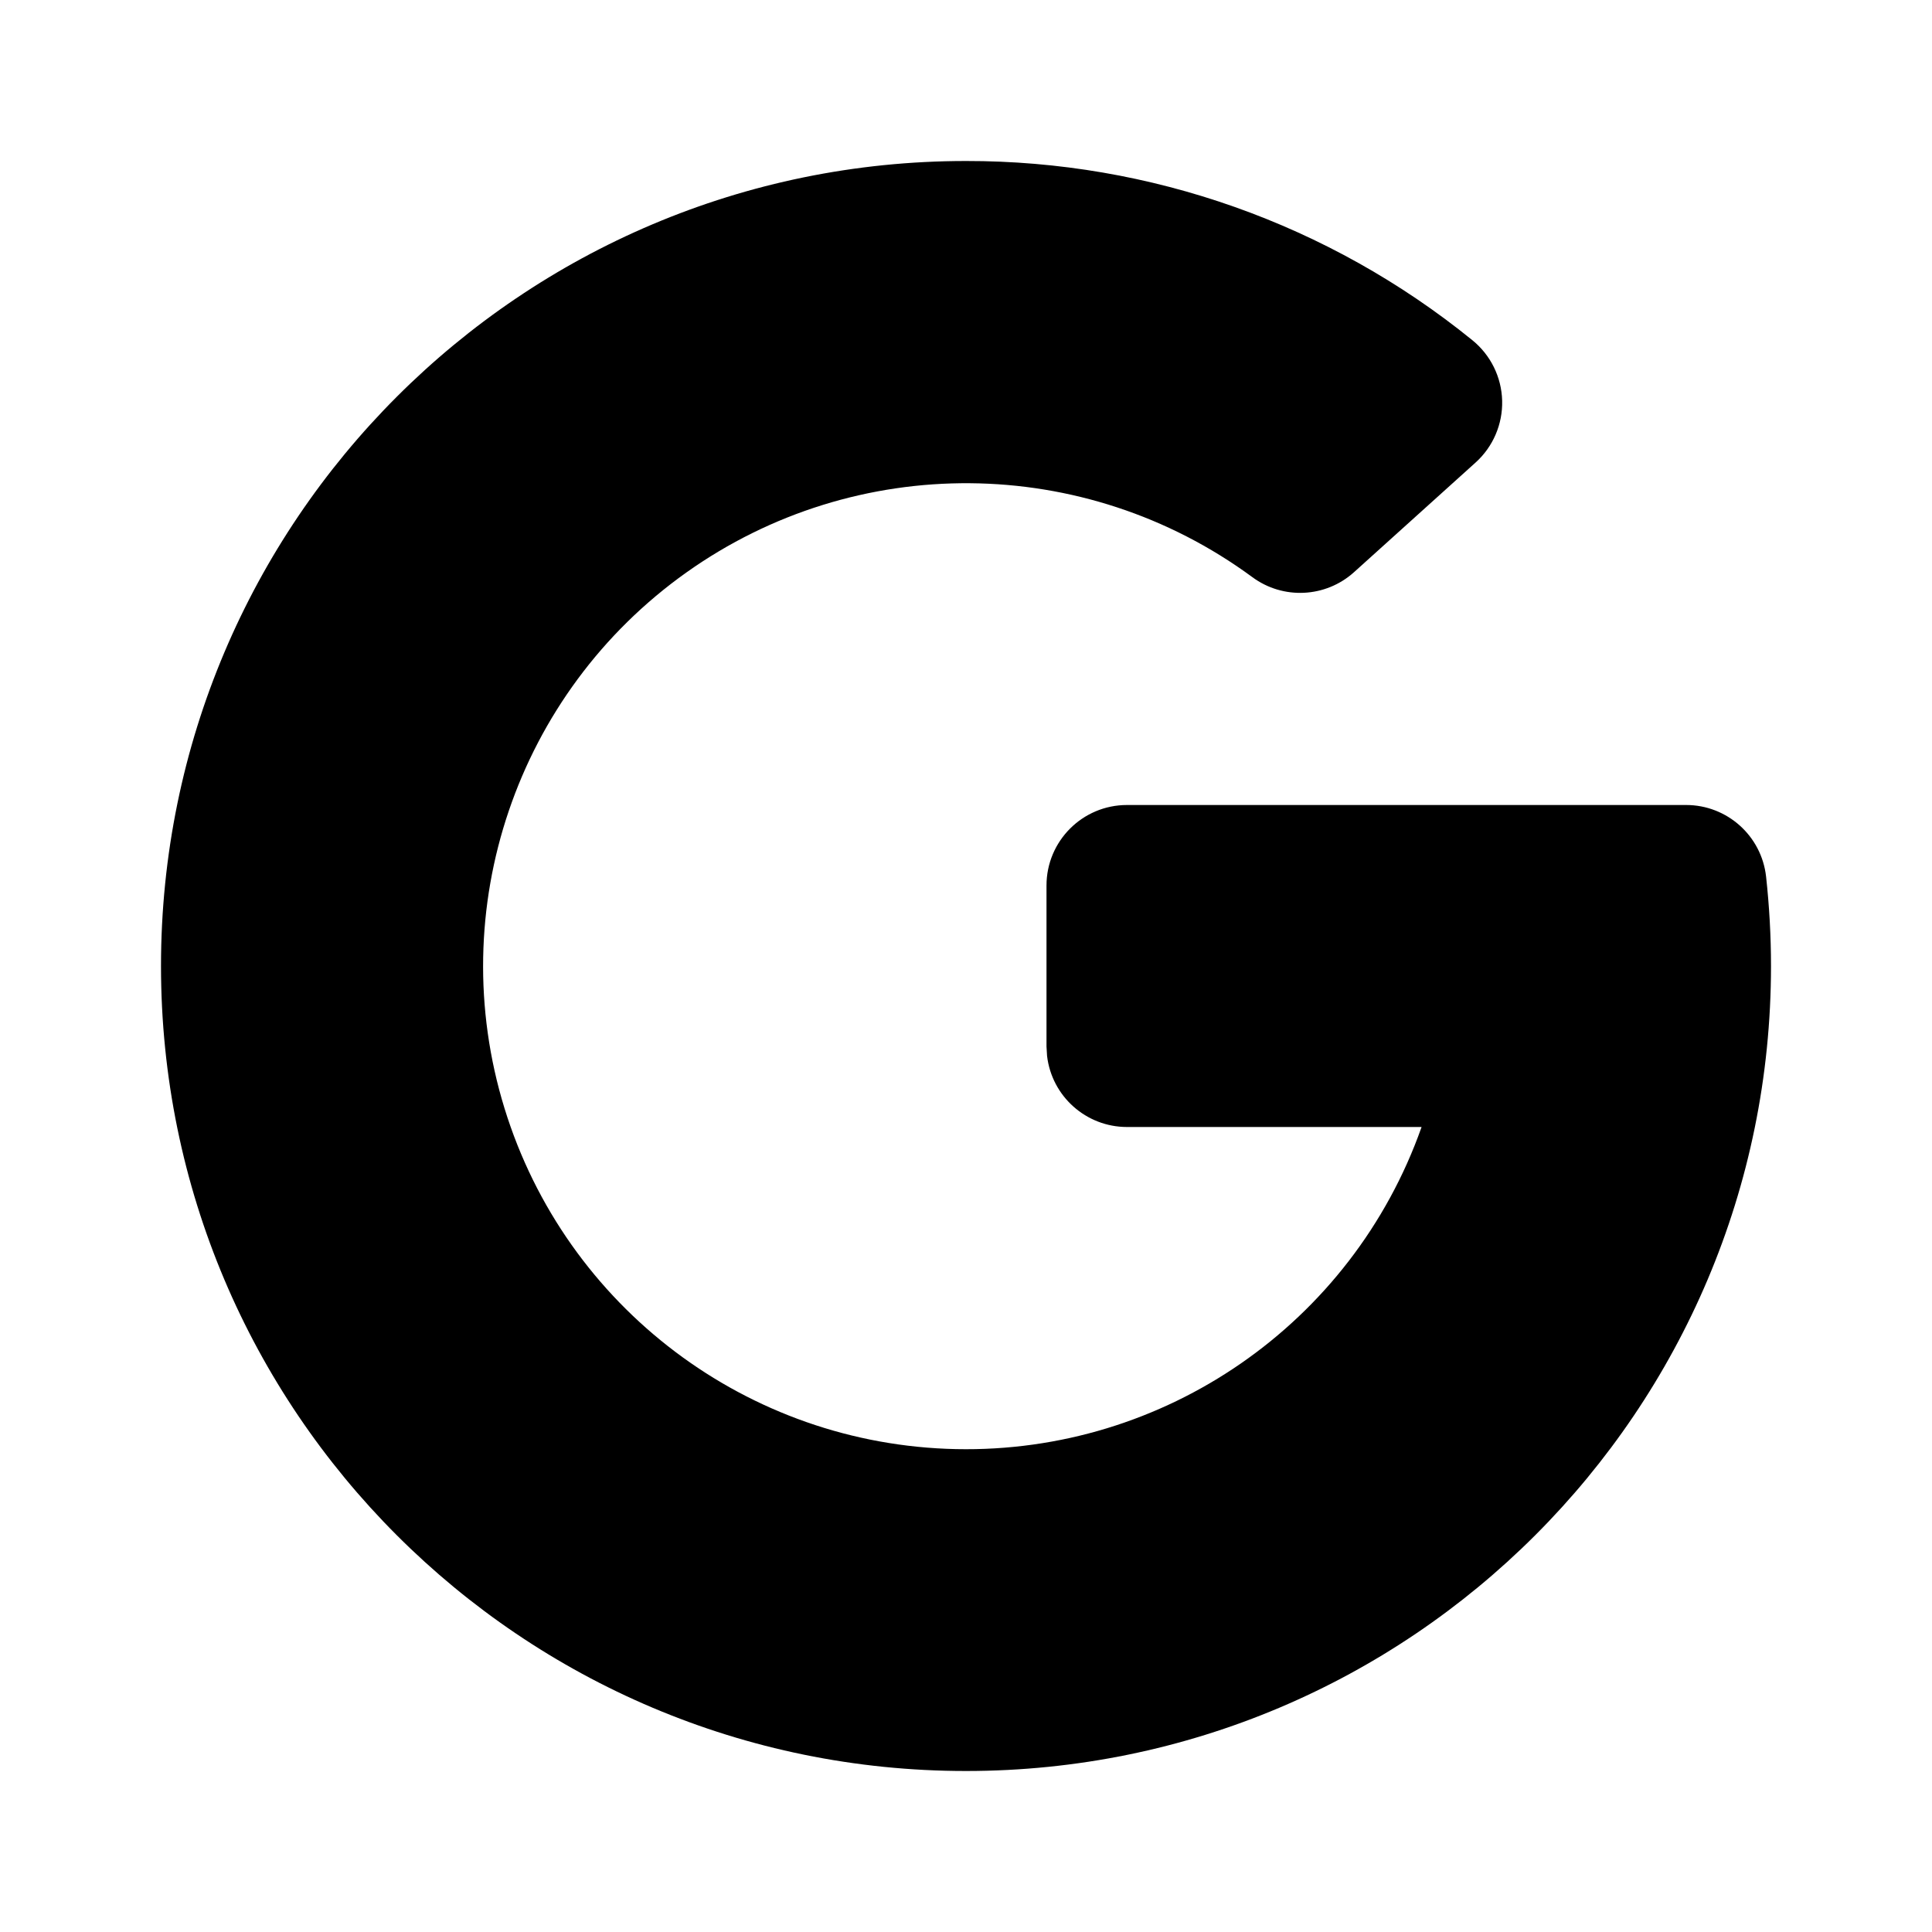
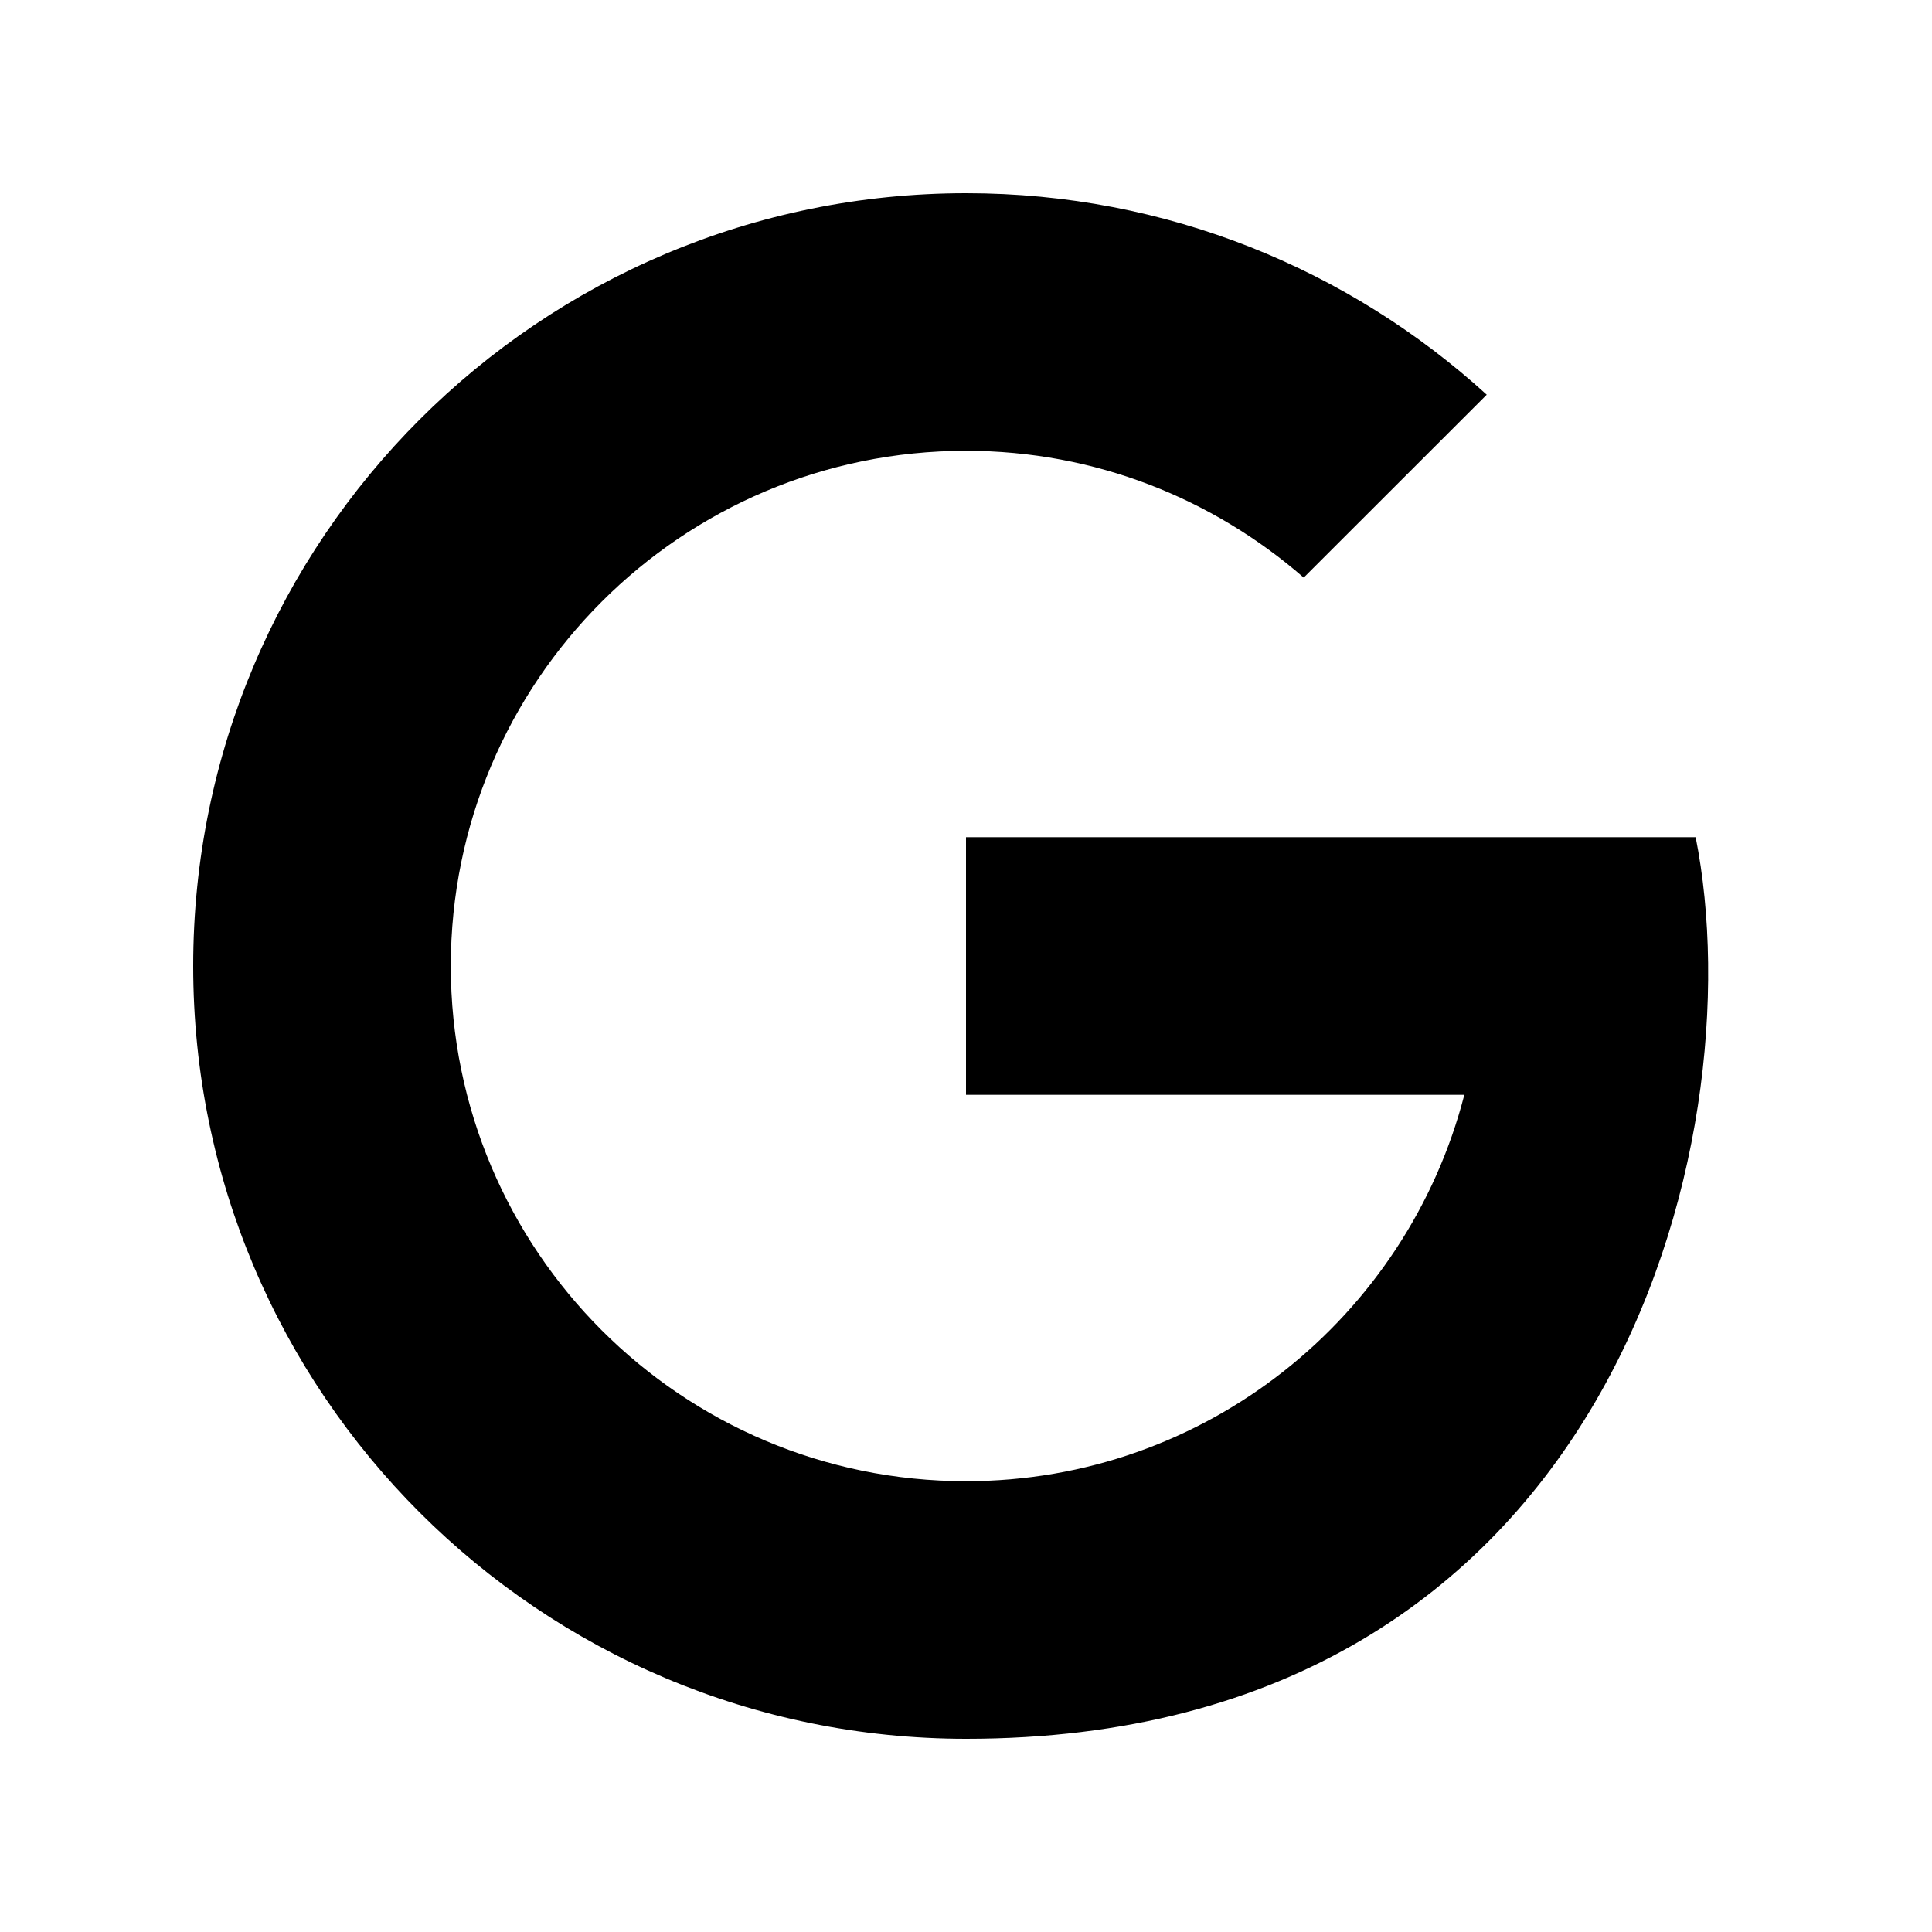
- <svg xmlns="http://www.w3.org/2000/svg" class="icon icon-tabler icon-tabler-brand-google-filled" width="44" height="44" viewBox="0 0 24 24" stroke-width="1.5" stroke="#2c3e50" fill="none" stroke-linecap="round" stroke-linejoin="round">
-   <path stroke="none" d="M0 0h24v24H0z" fill="none" />
-   <path d="M12 2a9.96 9.96 0 0 1 6.29 2.226a1 1 0 0 1 .04 1.52l-1.51 1.362a1 1 0 0 1 -1.265 .06a6 6 0 1 0 2.103 6.836l.001 -.004h-3.66a1 1 0 0 1 -.992 -.883l-.007 -.117v-2a1 1 0 0 1 1 -1h6.945a1 1 0 0 1 .994 .89c.04 .367 .061 .737 .061 1.11c0 5.523 -4.477 10 -10 10s-10 -4.477 -10 -10s4.477 -10 10 -10z" stroke-width="0" fill="currentColor" />
+ <svg xmlns="http://www.w3.org/2000/svg" viewBox="0 0 30 30" width="16px" height="16px">
+   <path d="M 15.004 3 C 8.375 3 3 8.373 3 15 C 3 21.627 8.375 27 15.004 27 C 25.014 27 27.269 17.707 26.33 13 L 25 13 L 22.732 13 L 15 13 L 15 17 L 22.738 17 C 21.849 20.448 18.726 23 15 23 C 10.582 23 7 19.418 7 15 C 7 10.582 10.582 7 15 7 C 17.009 7 18.839 7.746 20.244 8.969 L 23.086 6.129 C 20.952 4.185 18.117 3 15.004 3 z" />
</svg>
